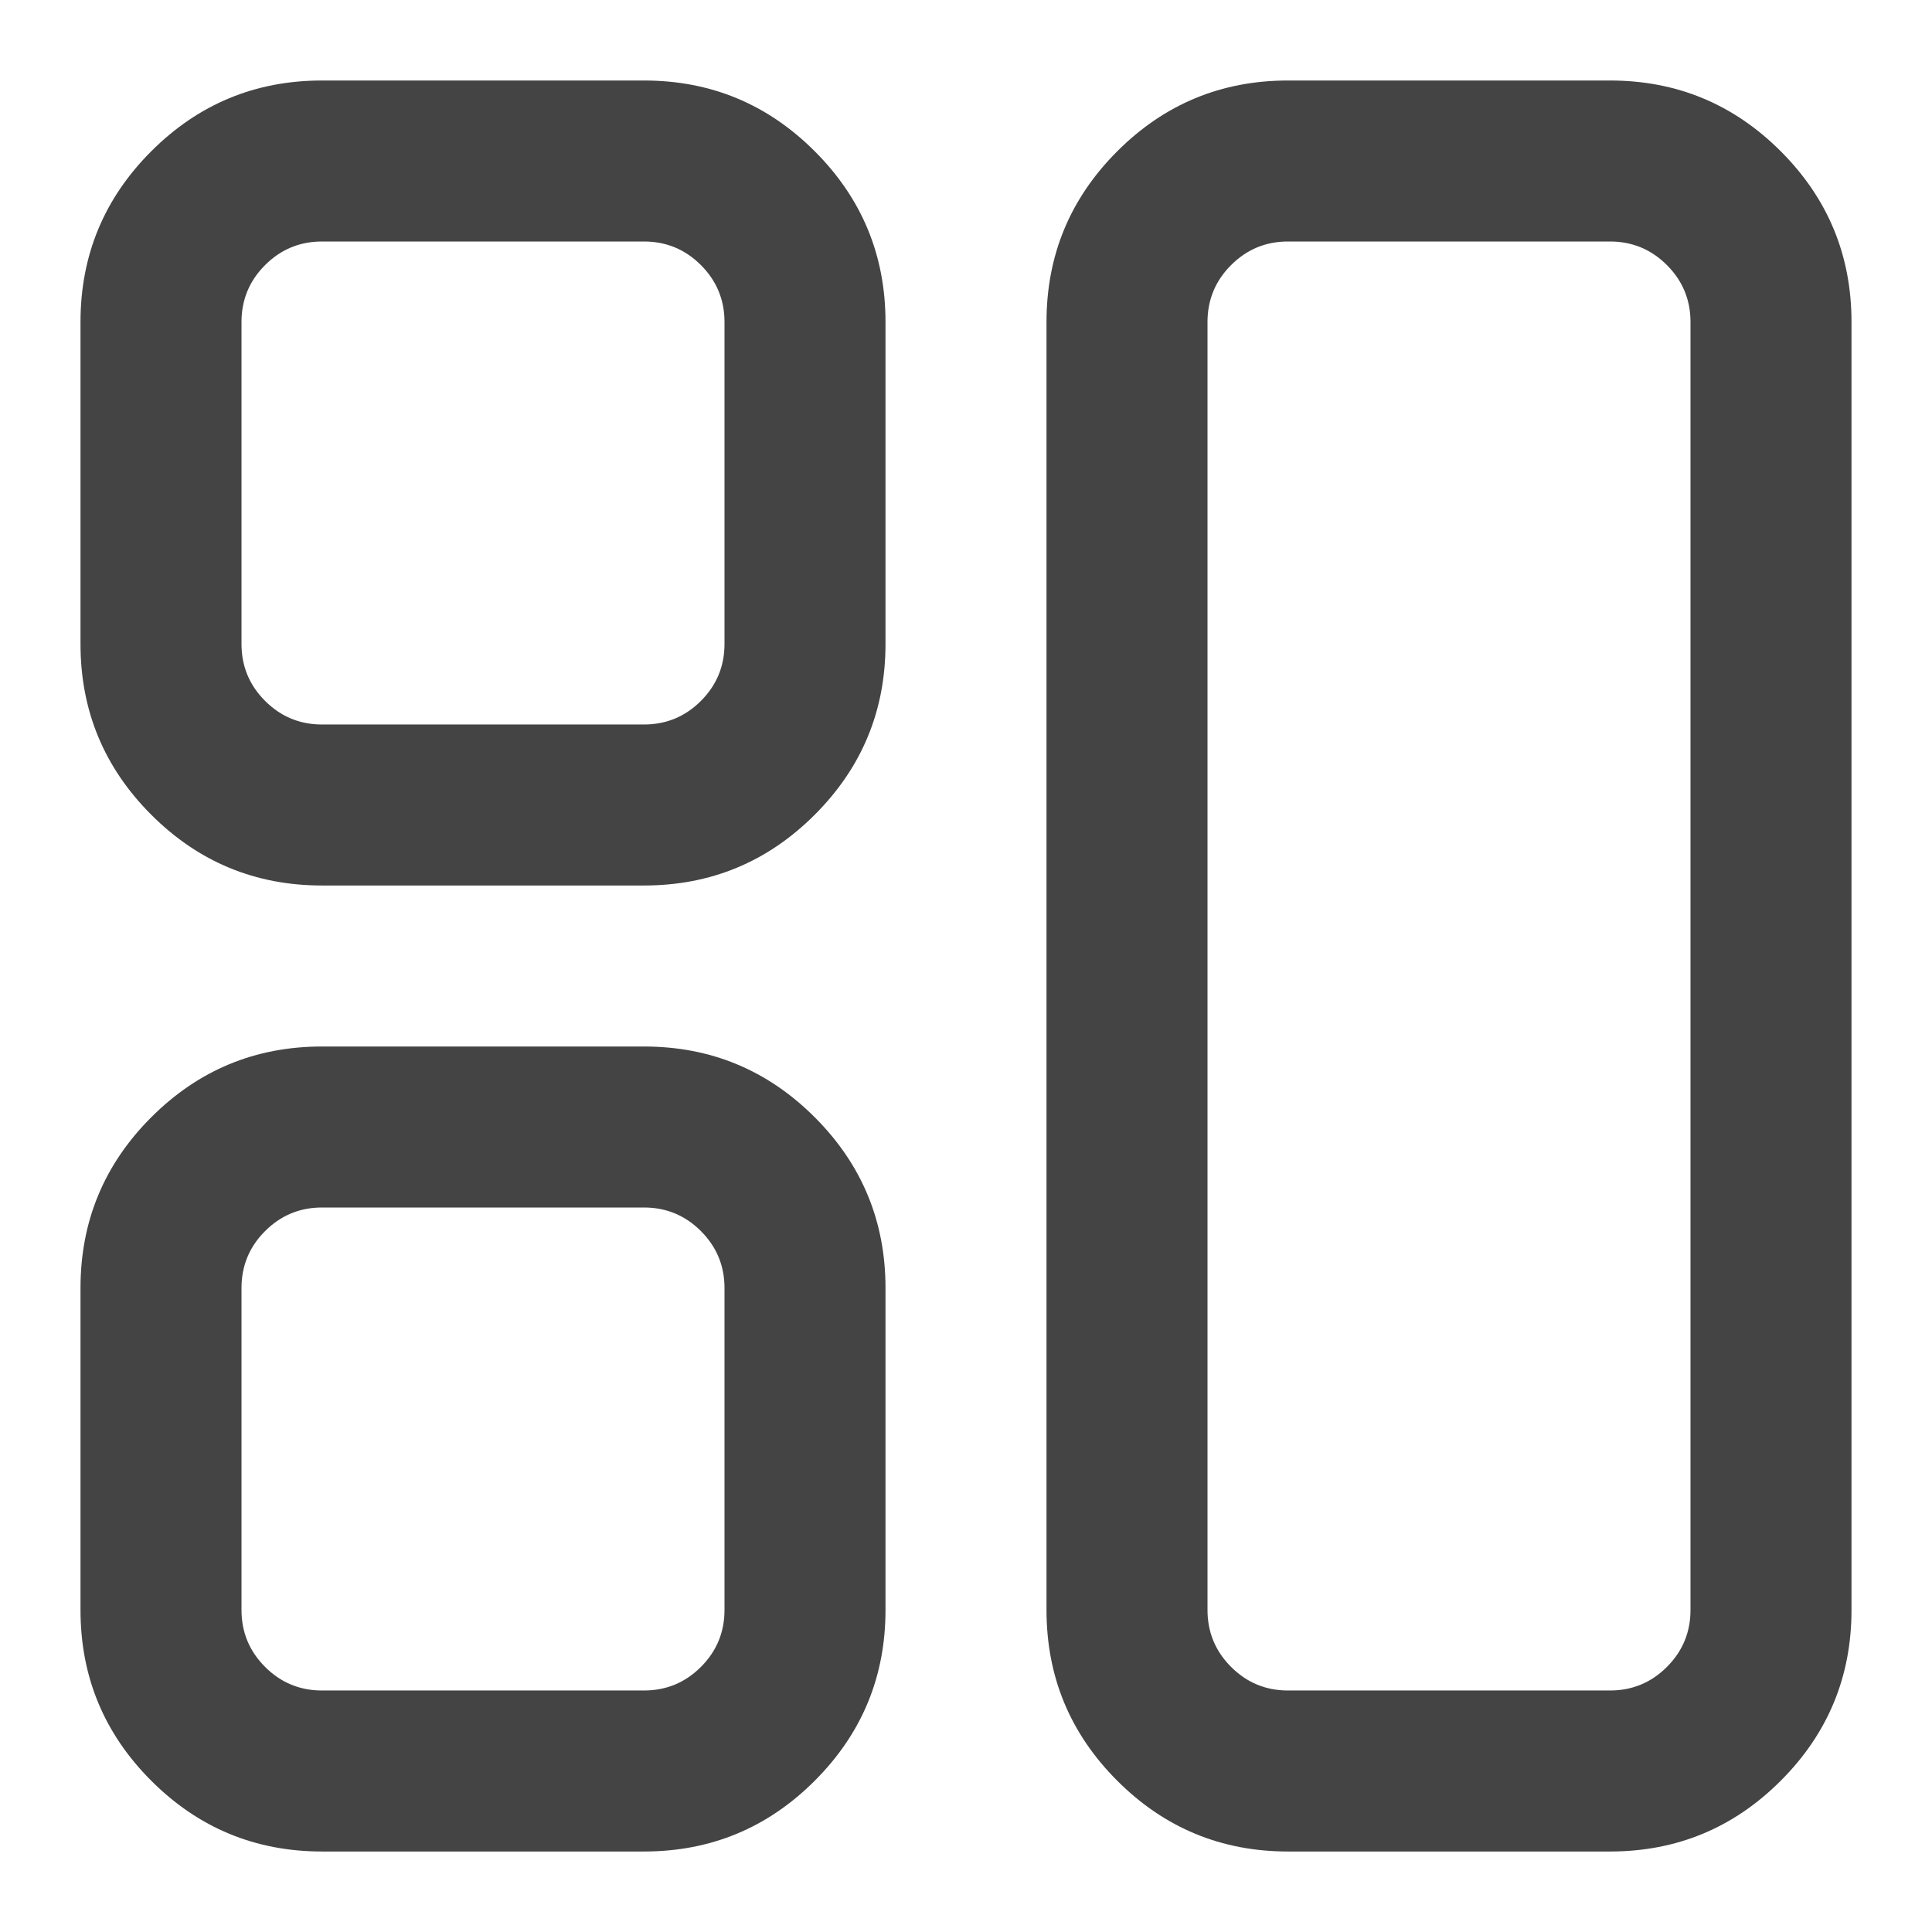
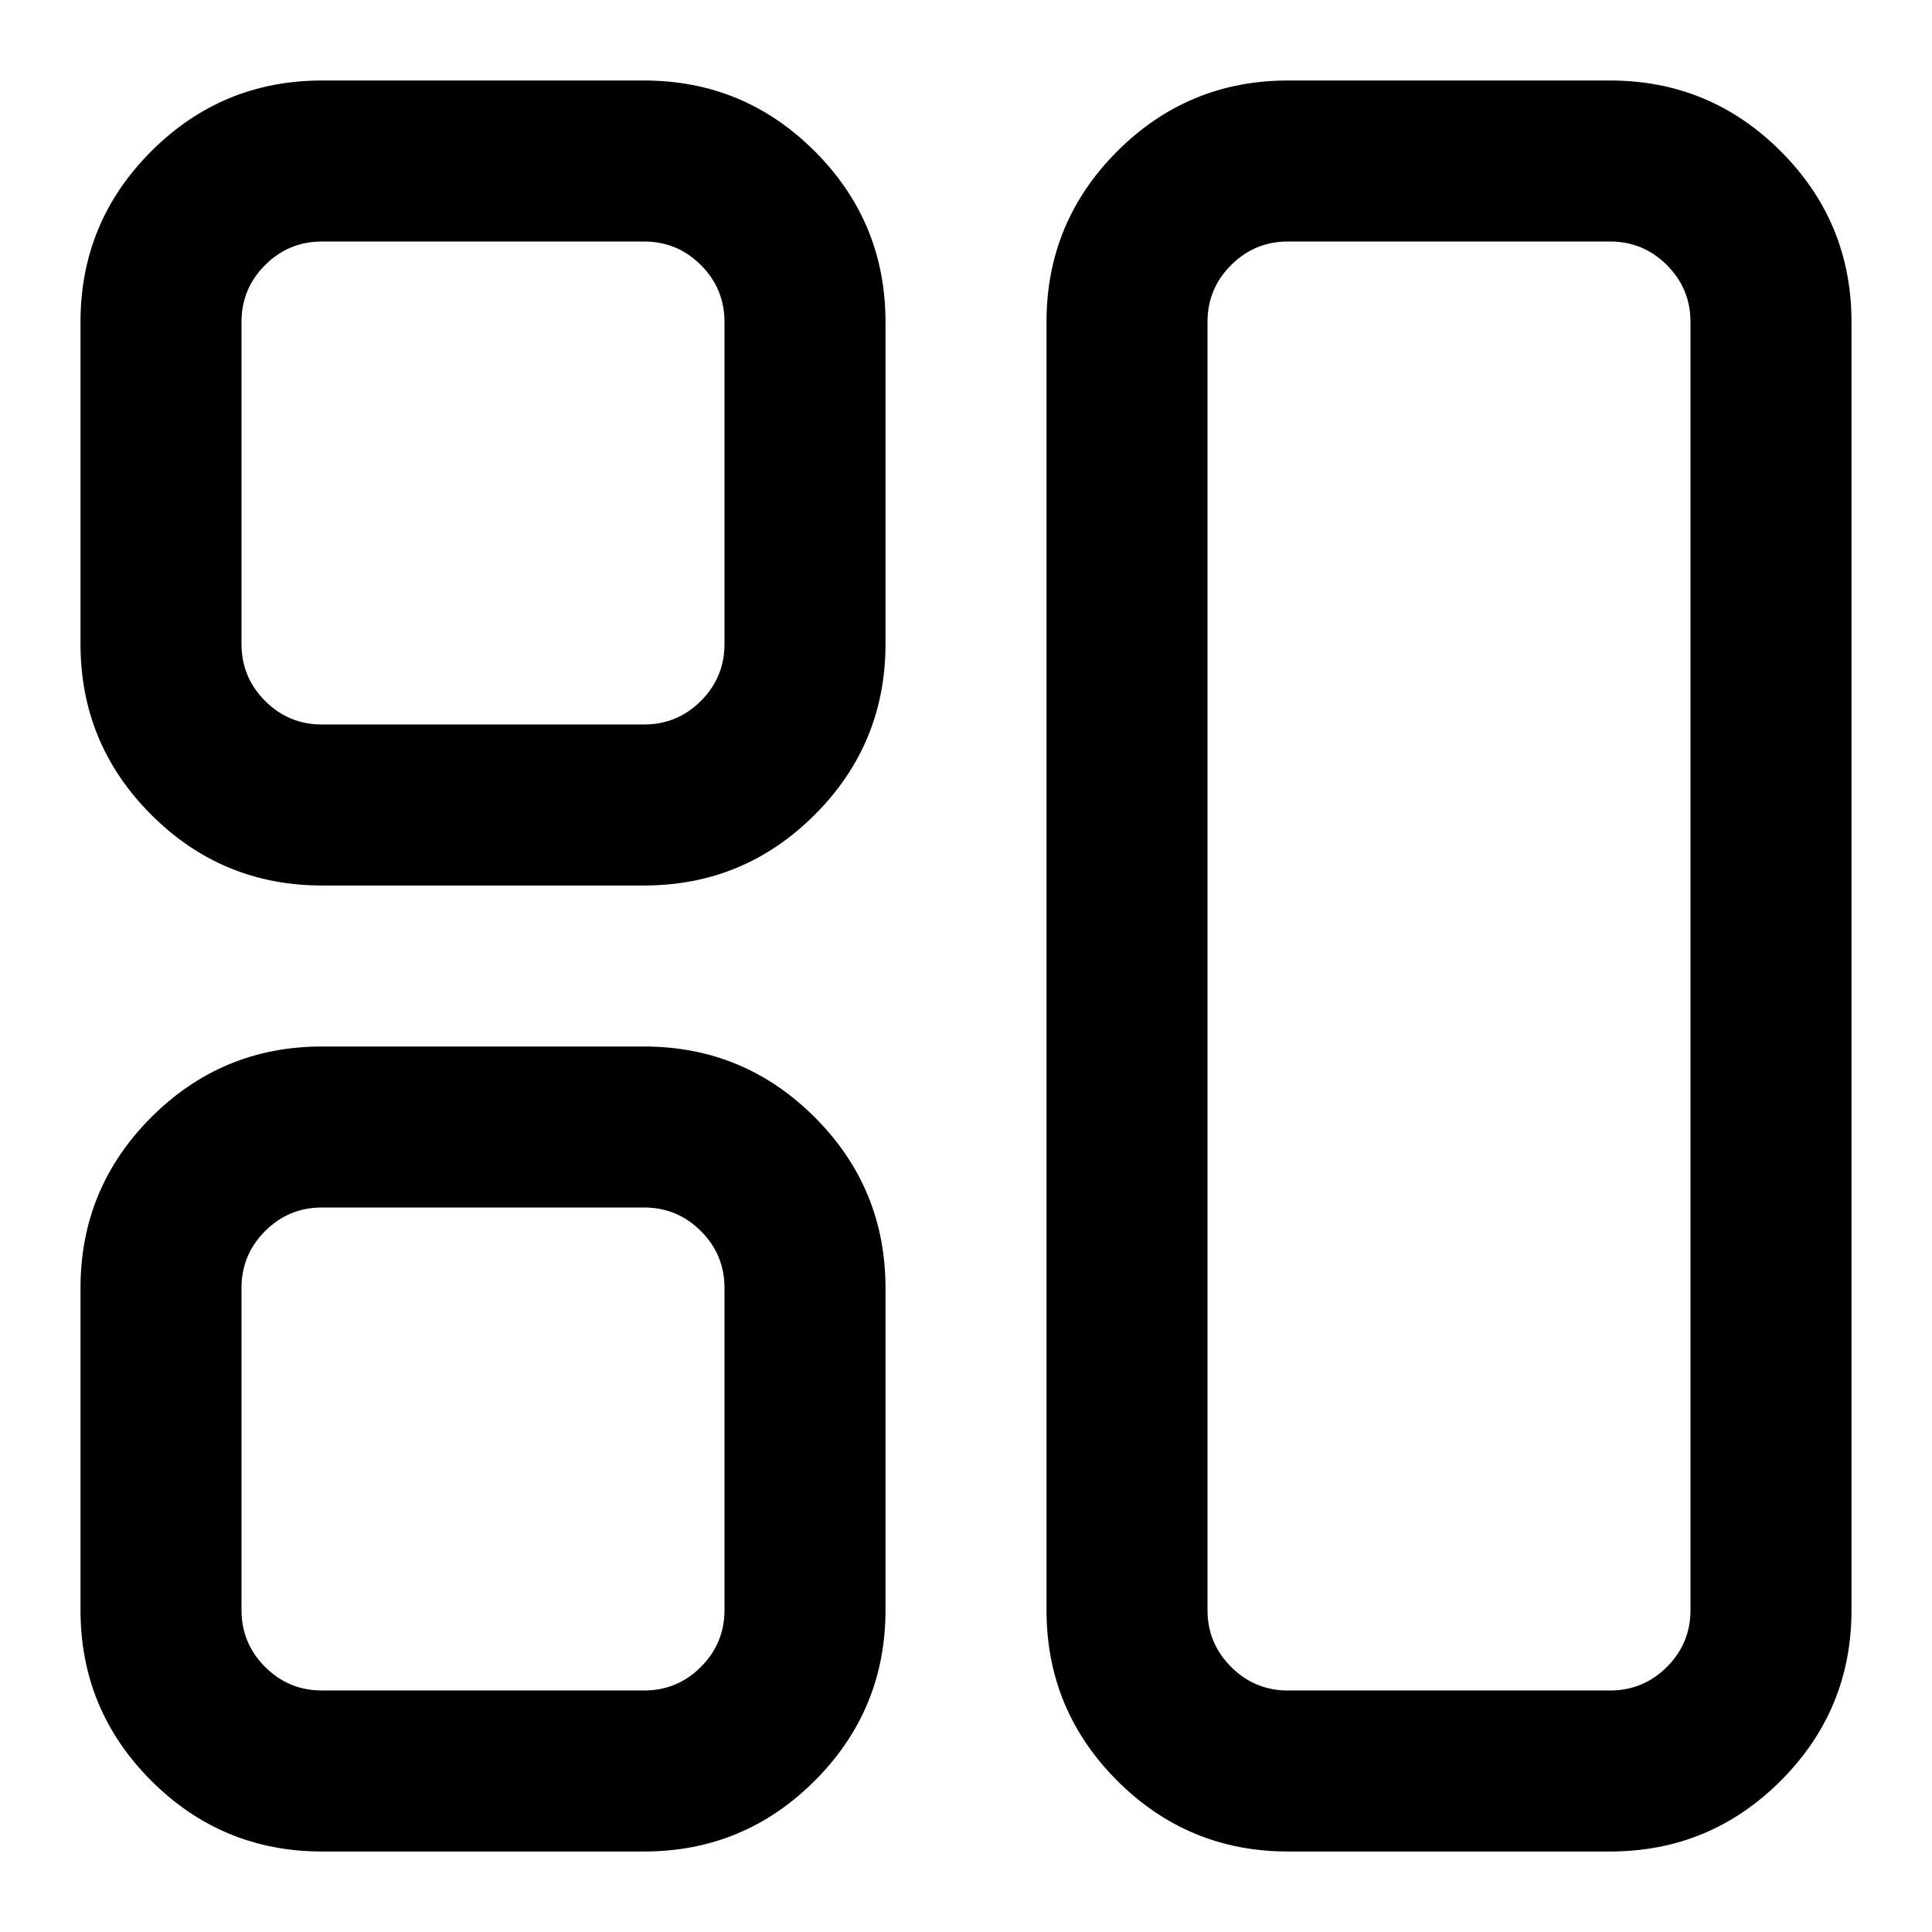
<svg xmlns="http://www.w3.org/2000/svg" t="1674110562789" class="icon" viewBox="0 0 1024 1024" version="1.1" p-id="12281" width="200" height="200">
-   <path d="M682.667 42.667l170.667 0q52.992 0 90.496 37.504t37.504 90.496l0 682.667q0 52.992-37.504 90.496t-90.496 37.504l-170.667 0q-52.992 0-90.496-37.504t-37.504-90.496l0-682.667q0-52.992 37.504-90.496t90.496-37.504zM170.667 554.667l170.667 0q52.992 0 90.496 37.504t37.504 90.496l0 170.667q0 52.992-37.504 90.496t-90.496 37.504l-170.667 0q-52.992 0-90.496-37.504t-37.504-90.496l0-170.667q0-52.992 37.504-90.496t90.496-37.504zM341.333 640l-170.667 0q-17.664 0-30.165 12.501t-12.501 30.165l0 170.667q0 17.664 12.501 30.165t30.165 12.501l170.667 0q17.664 0 30.165-12.501t12.501-30.165l0-170.667q0-17.664-12.501-30.165t-30.165-12.501zM170.667 42.667l170.667 0q52.992 0 90.496 37.504t37.504 90.496l0 170.667q0 52.992-37.504 90.496t-90.496 37.504l-170.667 0q-52.992 0-90.496-37.504t-37.504-90.496l0-170.667q0-52.992 37.504-90.496t90.496-37.504zM341.333 128l-170.667 0q-17.664 0-30.165 12.501t-12.501 30.165l0 170.667q0 17.664 12.501 30.165t30.165 12.501l170.667 0q17.664 0 30.165-12.501t12.501-30.165l0-170.667q0-17.664-12.501-30.165t-30.165-12.501zM853.333 128l-170.667 0q-17.664 0-30.165 12.501t-12.501 30.165l0 682.667q0 17.664 12.501 30.165t30.165 12.501l170.667 0q17.664 0 30.165-12.501t12.501-30.165l0-682.667q0-17.664-12.501-30.165t-30.165-12.501z" fill="#444444" p-id="12282" />
+   <path d="M682.667 42.667l170.667 0q52.992 0 90.496 37.504t37.504 90.496l0 682.667q0 52.992-37.504 90.496t-90.496 37.504l-170.667 0q-52.992 0-90.496-37.504t-37.504-90.496l0-682.667q0-52.992 37.504-90.496t90.496-37.504zM170.667 554.667l170.667 0q52.992 0 90.496 37.504t37.504 90.496l0 170.667q0 52.992-37.504 90.496t-90.496 37.504l-170.667 0q-52.992 0-90.496-37.504t-37.504-90.496l0-170.667q0-52.992 37.504-90.496t90.496-37.504zM341.333 640l-170.667 0q-17.664 0-30.165 12.501t-12.501 30.165l0 170.667q0 17.664 12.501 30.165t30.165 12.501l170.667 0q17.664 0 30.165-12.501t12.501-30.165l0-170.667q0-17.664-12.501-30.165t-30.165-12.501zM170.667 42.667l170.667 0q52.992 0 90.496 37.504t37.504 90.496l0 170.667q0 52.992-37.504 90.496t-90.496 37.504l-170.667 0q-52.992 0-90.496-37.504t-37.504-90.496l0-170.667q0-52.992 37.504-90.496t90.496-37.504zM341.333 128l-170.667 0q-17.664 0-30.165 12.501t-12.501 30.165l0 170.667q0 17.664 12.501 30.165t30.165 12.501l170.667 0q17.664 0 30.165-12.501t12.501-30.165l0-170.667q0-17.664-12.501-30.165t-30.165-12.501zM853.333 128l-170.667 0q-17.664 0-30.165 12.501t-12.501 30.165l0 682.667q0 17.664 12.501 30.165t30.165 12.501l170.667 0q17.664 0 30.165-12.501t12.501-30.165l0-682.667q0-17.664-12.501-30.165t-30.165-12.501z" p-id="12282" />
</svg>
